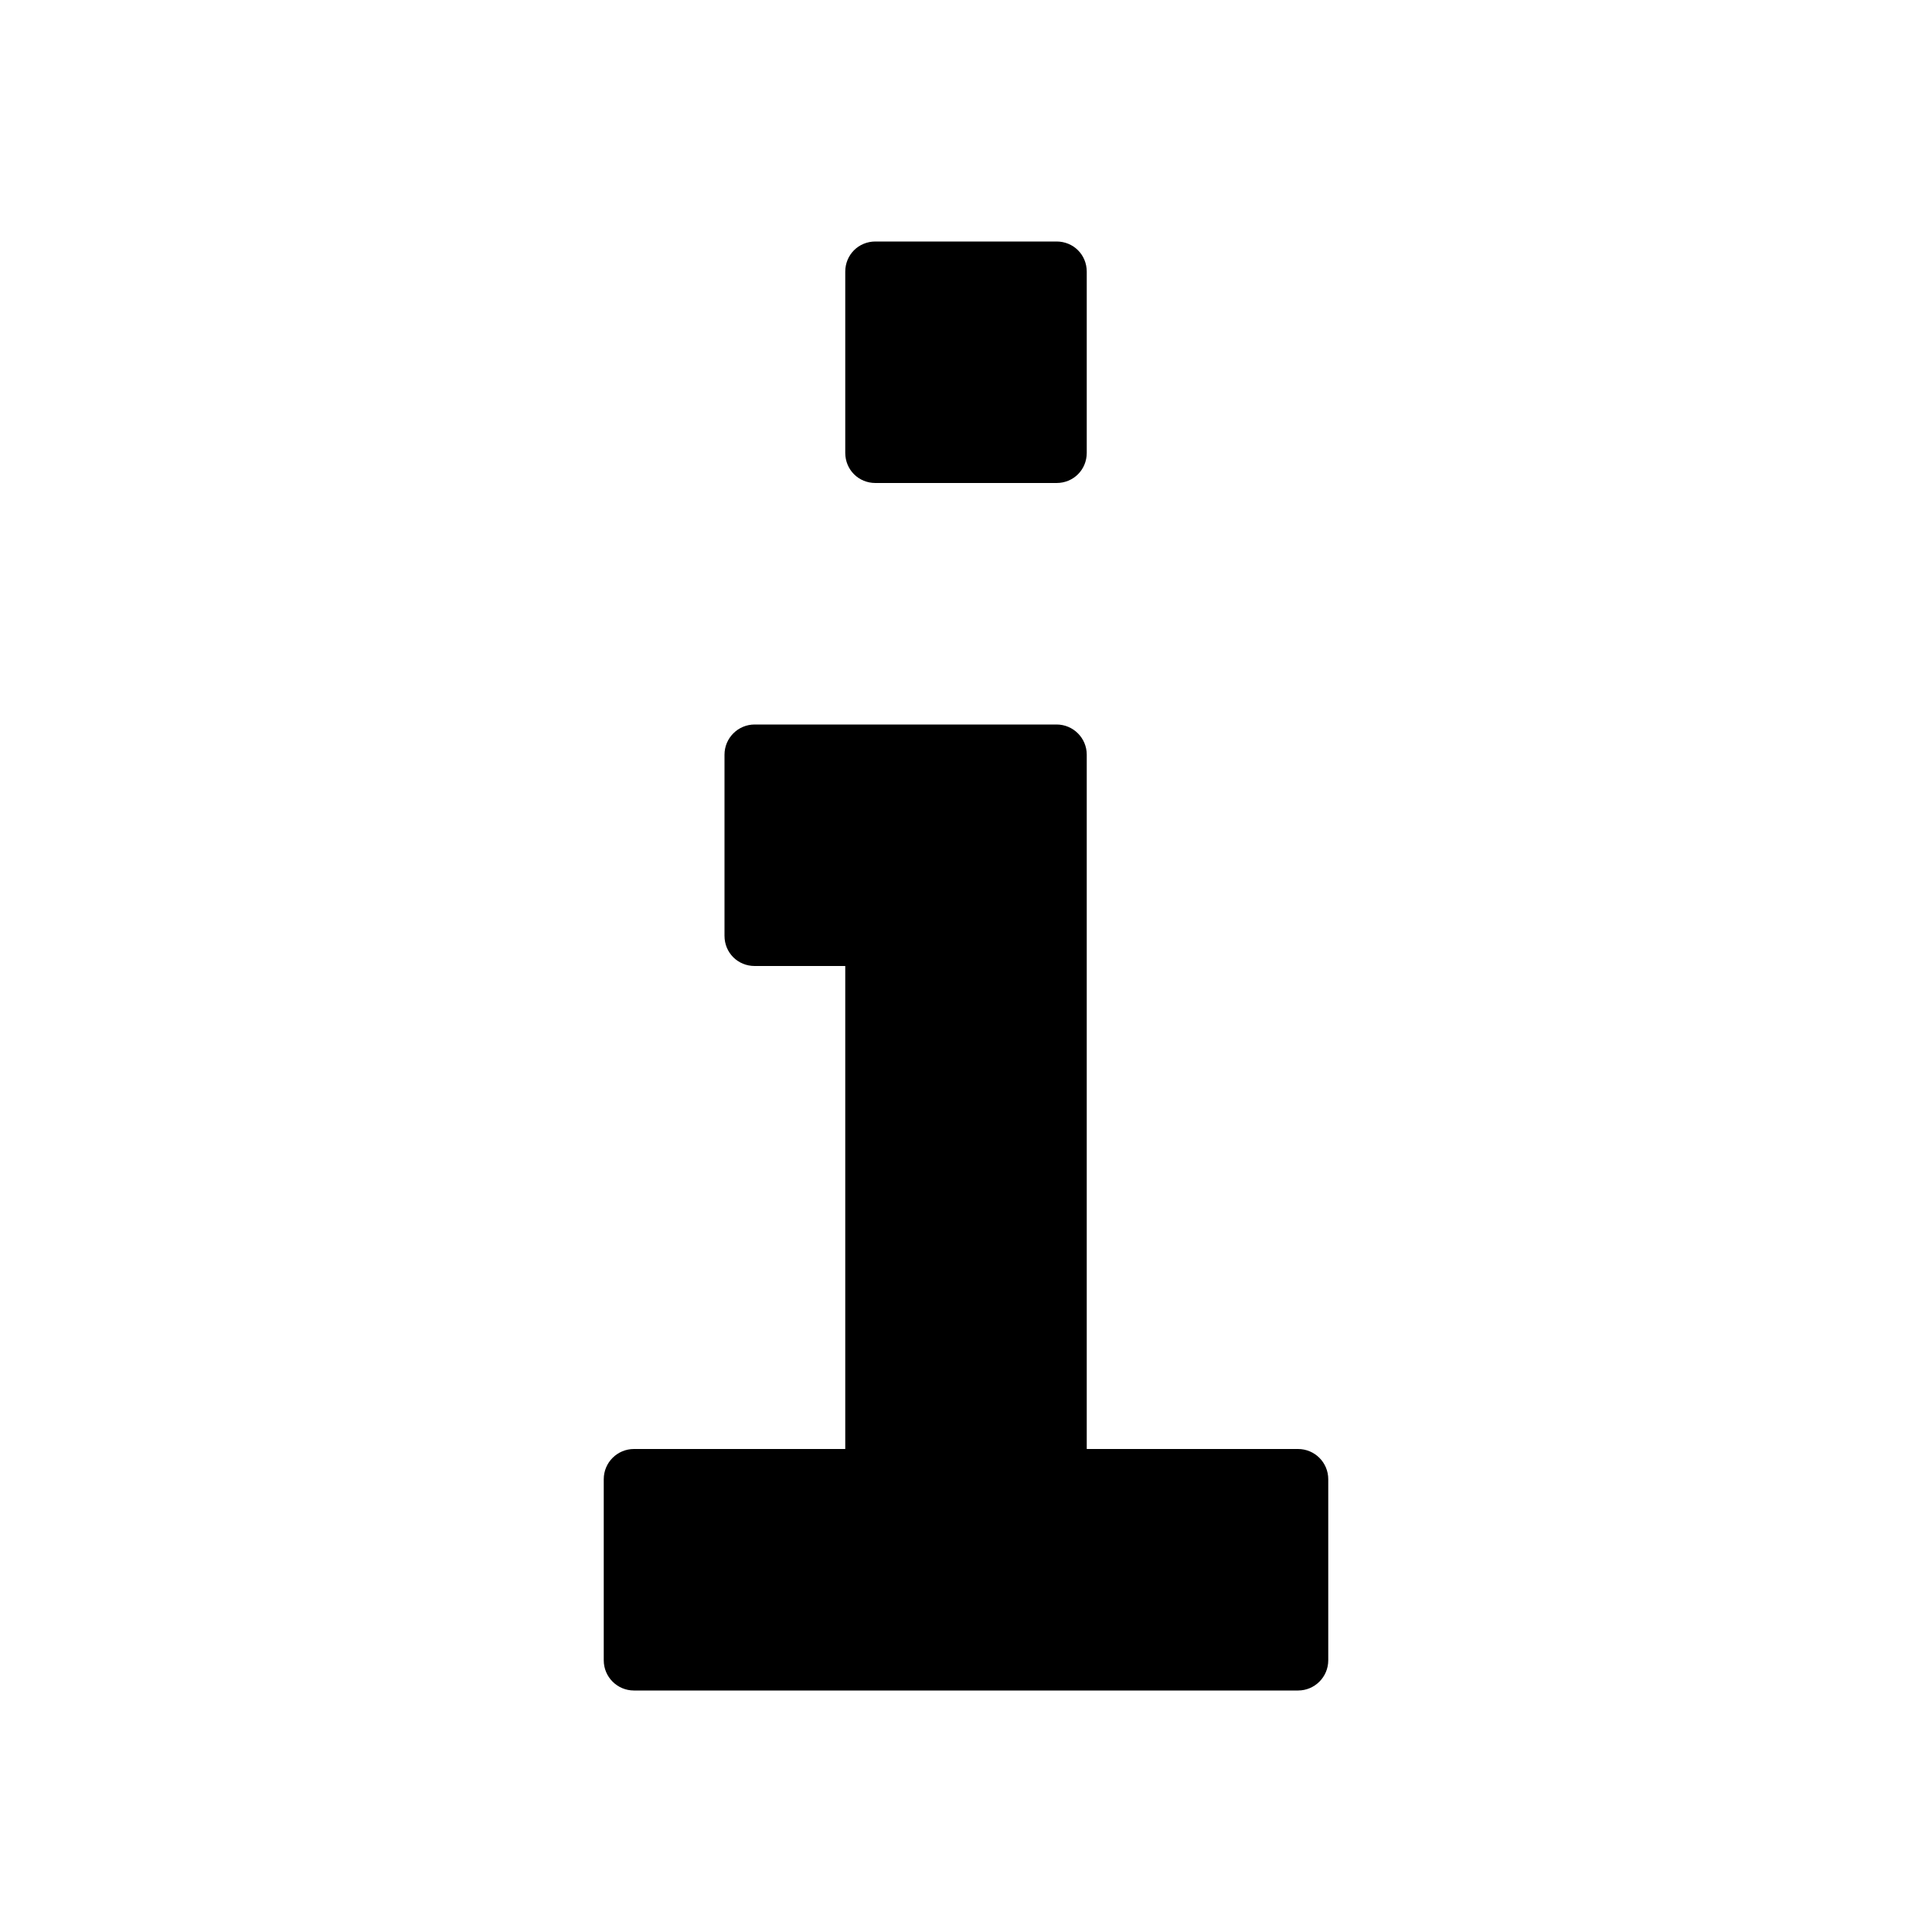
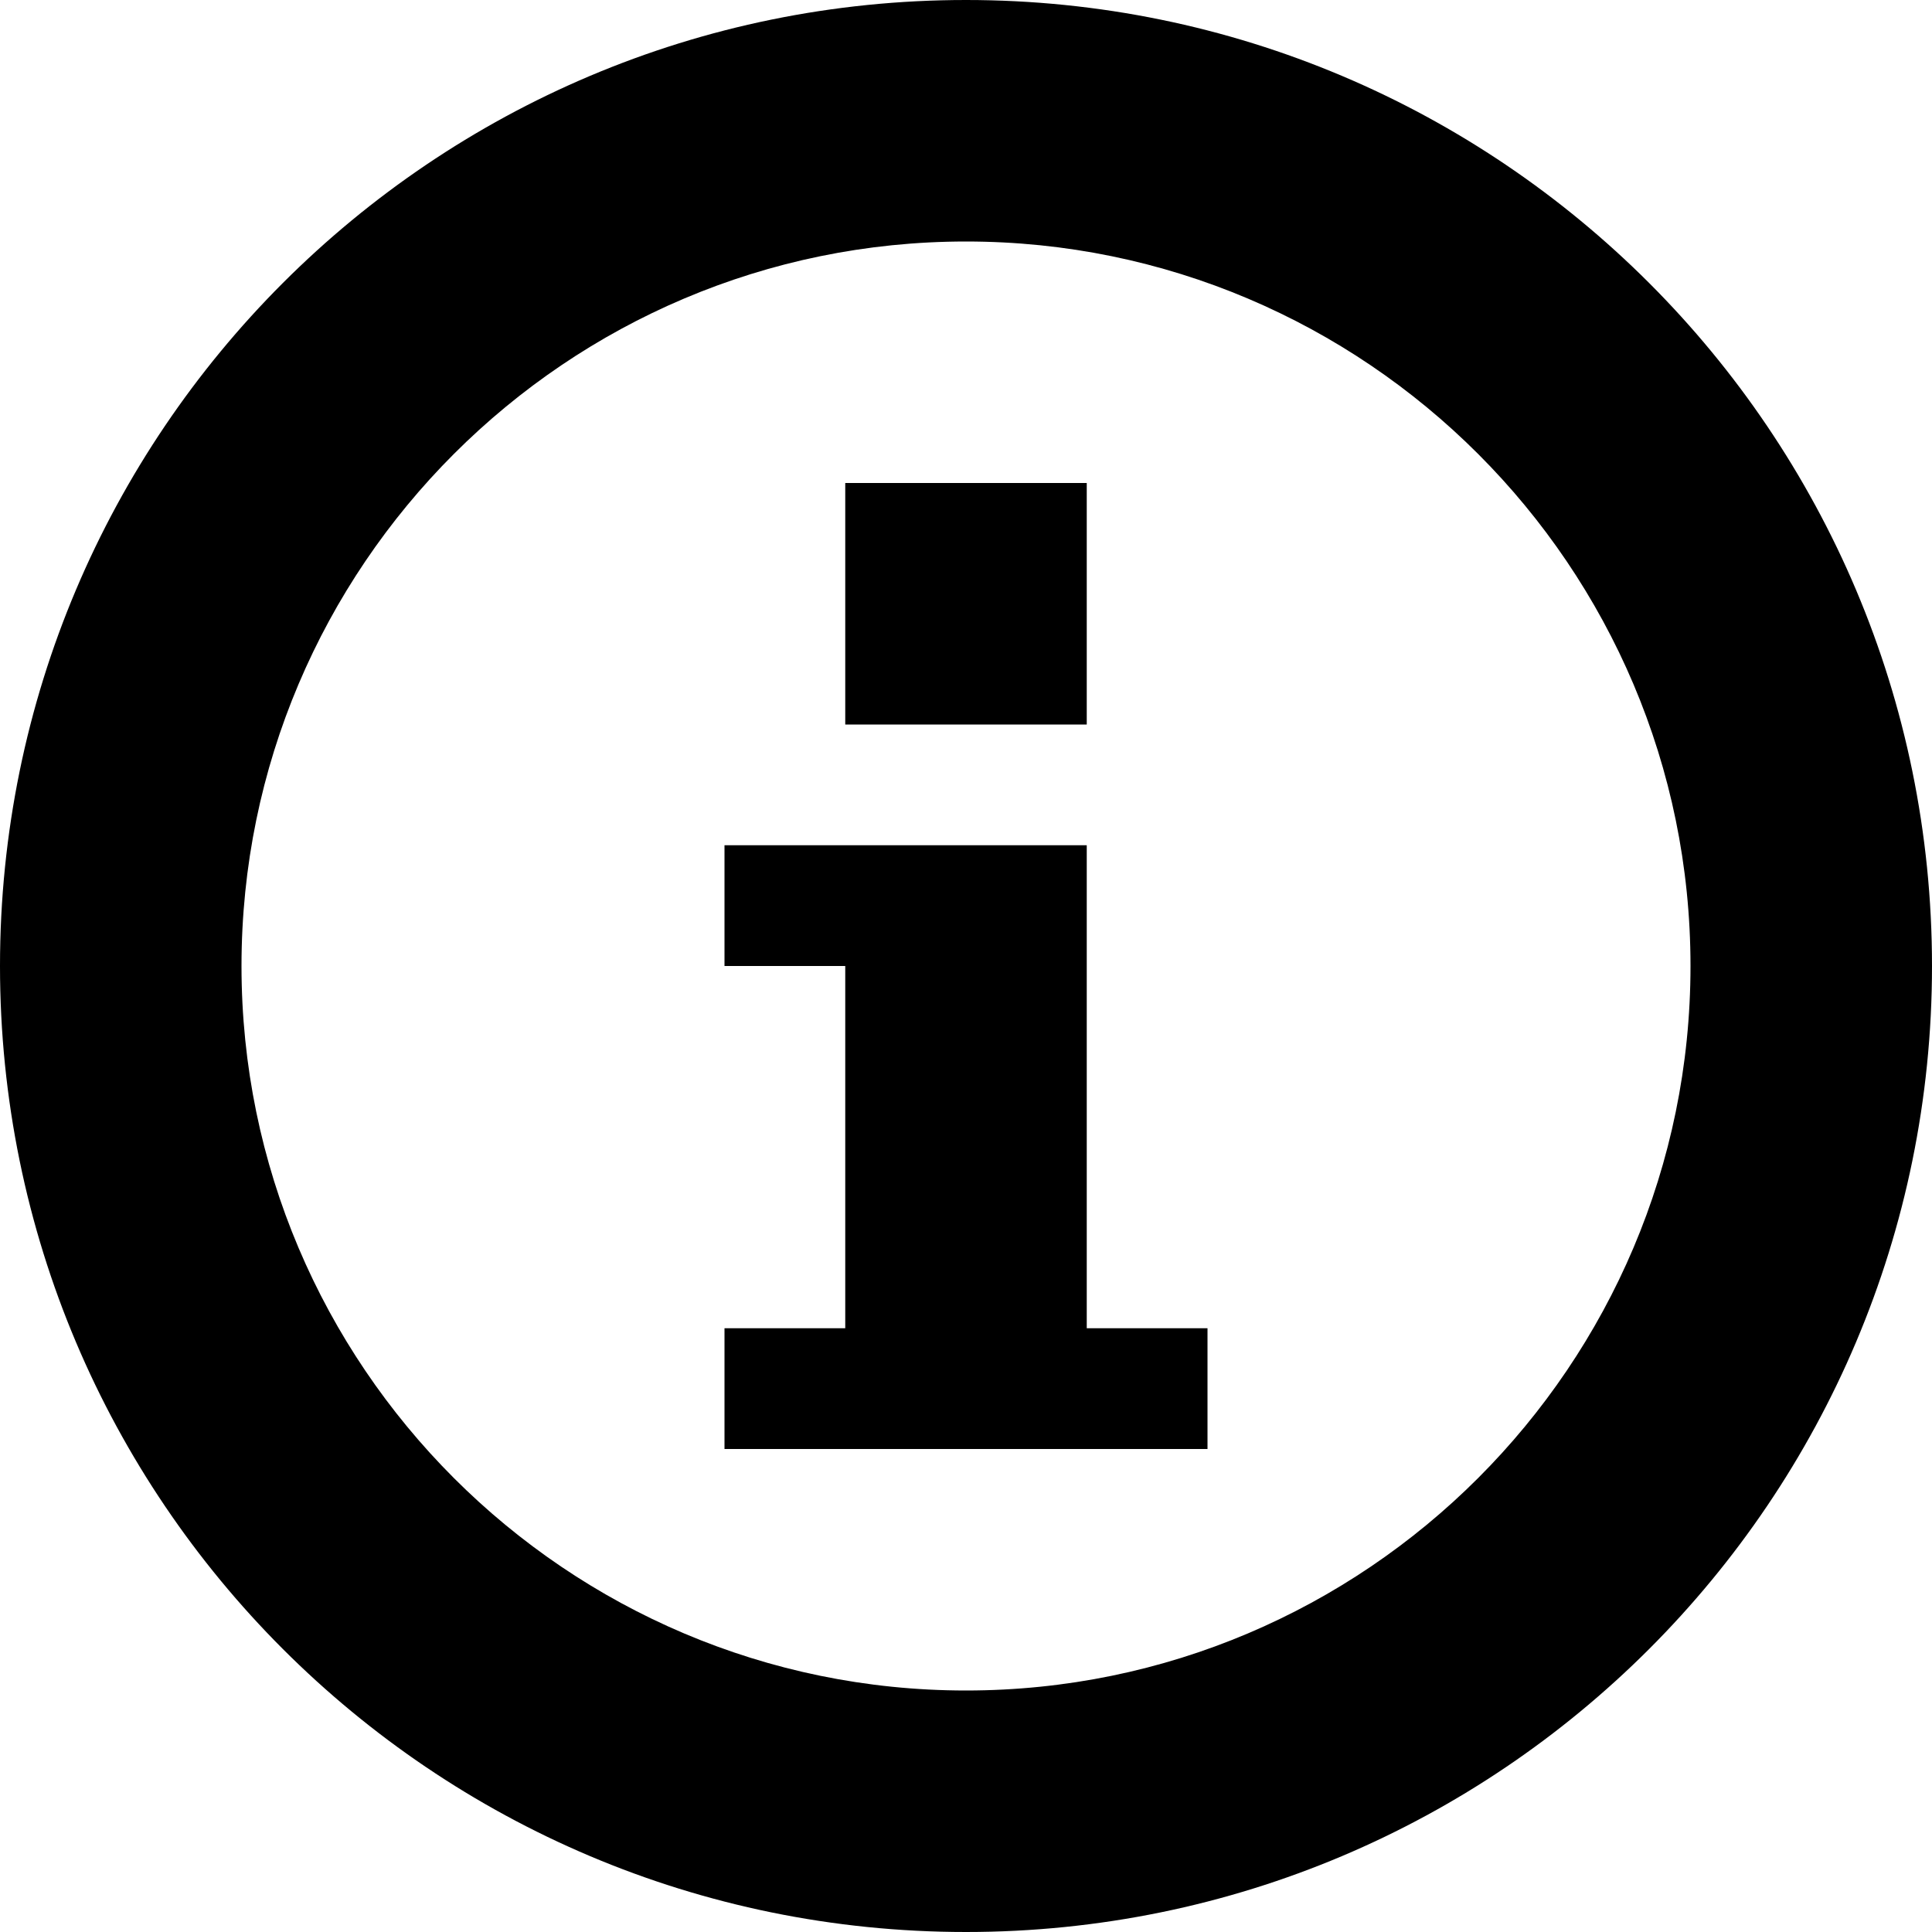
- <svg xmlns="http://www.w3.org/2000/svg" version="1.1" x="0px" y="0px" viewBox="0 0 16 16" enable-background="new 0 0 16 16" xml:space="preserve">
-   <g class="icon-color">
-     <path d="M7,2.25C7,2.11,7.11,2,7.25,2h1.5C8.89,2,9,2.11,9,2.25v1.5C9,3.89,8.89,4,8.75,4h-1.5C7.11,4,7,3.89,7,3.75V2.25z" />
-     <path d="M10.75,14h-5.5C5.112,14,5,13.888,5,13.75v-1.5C5,12.112,5.112,12,5.25,12H7V8H6.25C6.11,8,6,7.89,6,7.75v-1.5   C6,6.112,6.112,6,6.25,6h2.5C8.888,6,9,6.112,9,6.25V12h1.75c0.138,0,0.25,0.112,0.25,0.25v1.5C11,13.888,10.888,14,10.75,14z" />
-   </g>
+ <svg xmlns="http://www.w3.org/2000/svg" version="1.1" id="Layer_1" x="0px" y="0px" width="16px" height="16px" viewBox="0 0 16 16" enable-background="new 0 0 16 16" xml:space="preserve">
+   <path d="M9,11h1v1H6v-1h1V8H6V7h3V11z M9,4H7v2h2V4z M8,14c3.309,0,6-2.691,6-6s-2.691-6-6-6S2,4.691,2,8S4.691,14,8,14 M8,0  c4.419,0,8,3.582,8,8s-3.581,8-8,8s-8-3.582-8-8S3.581,0,8,0" />
</svg>
